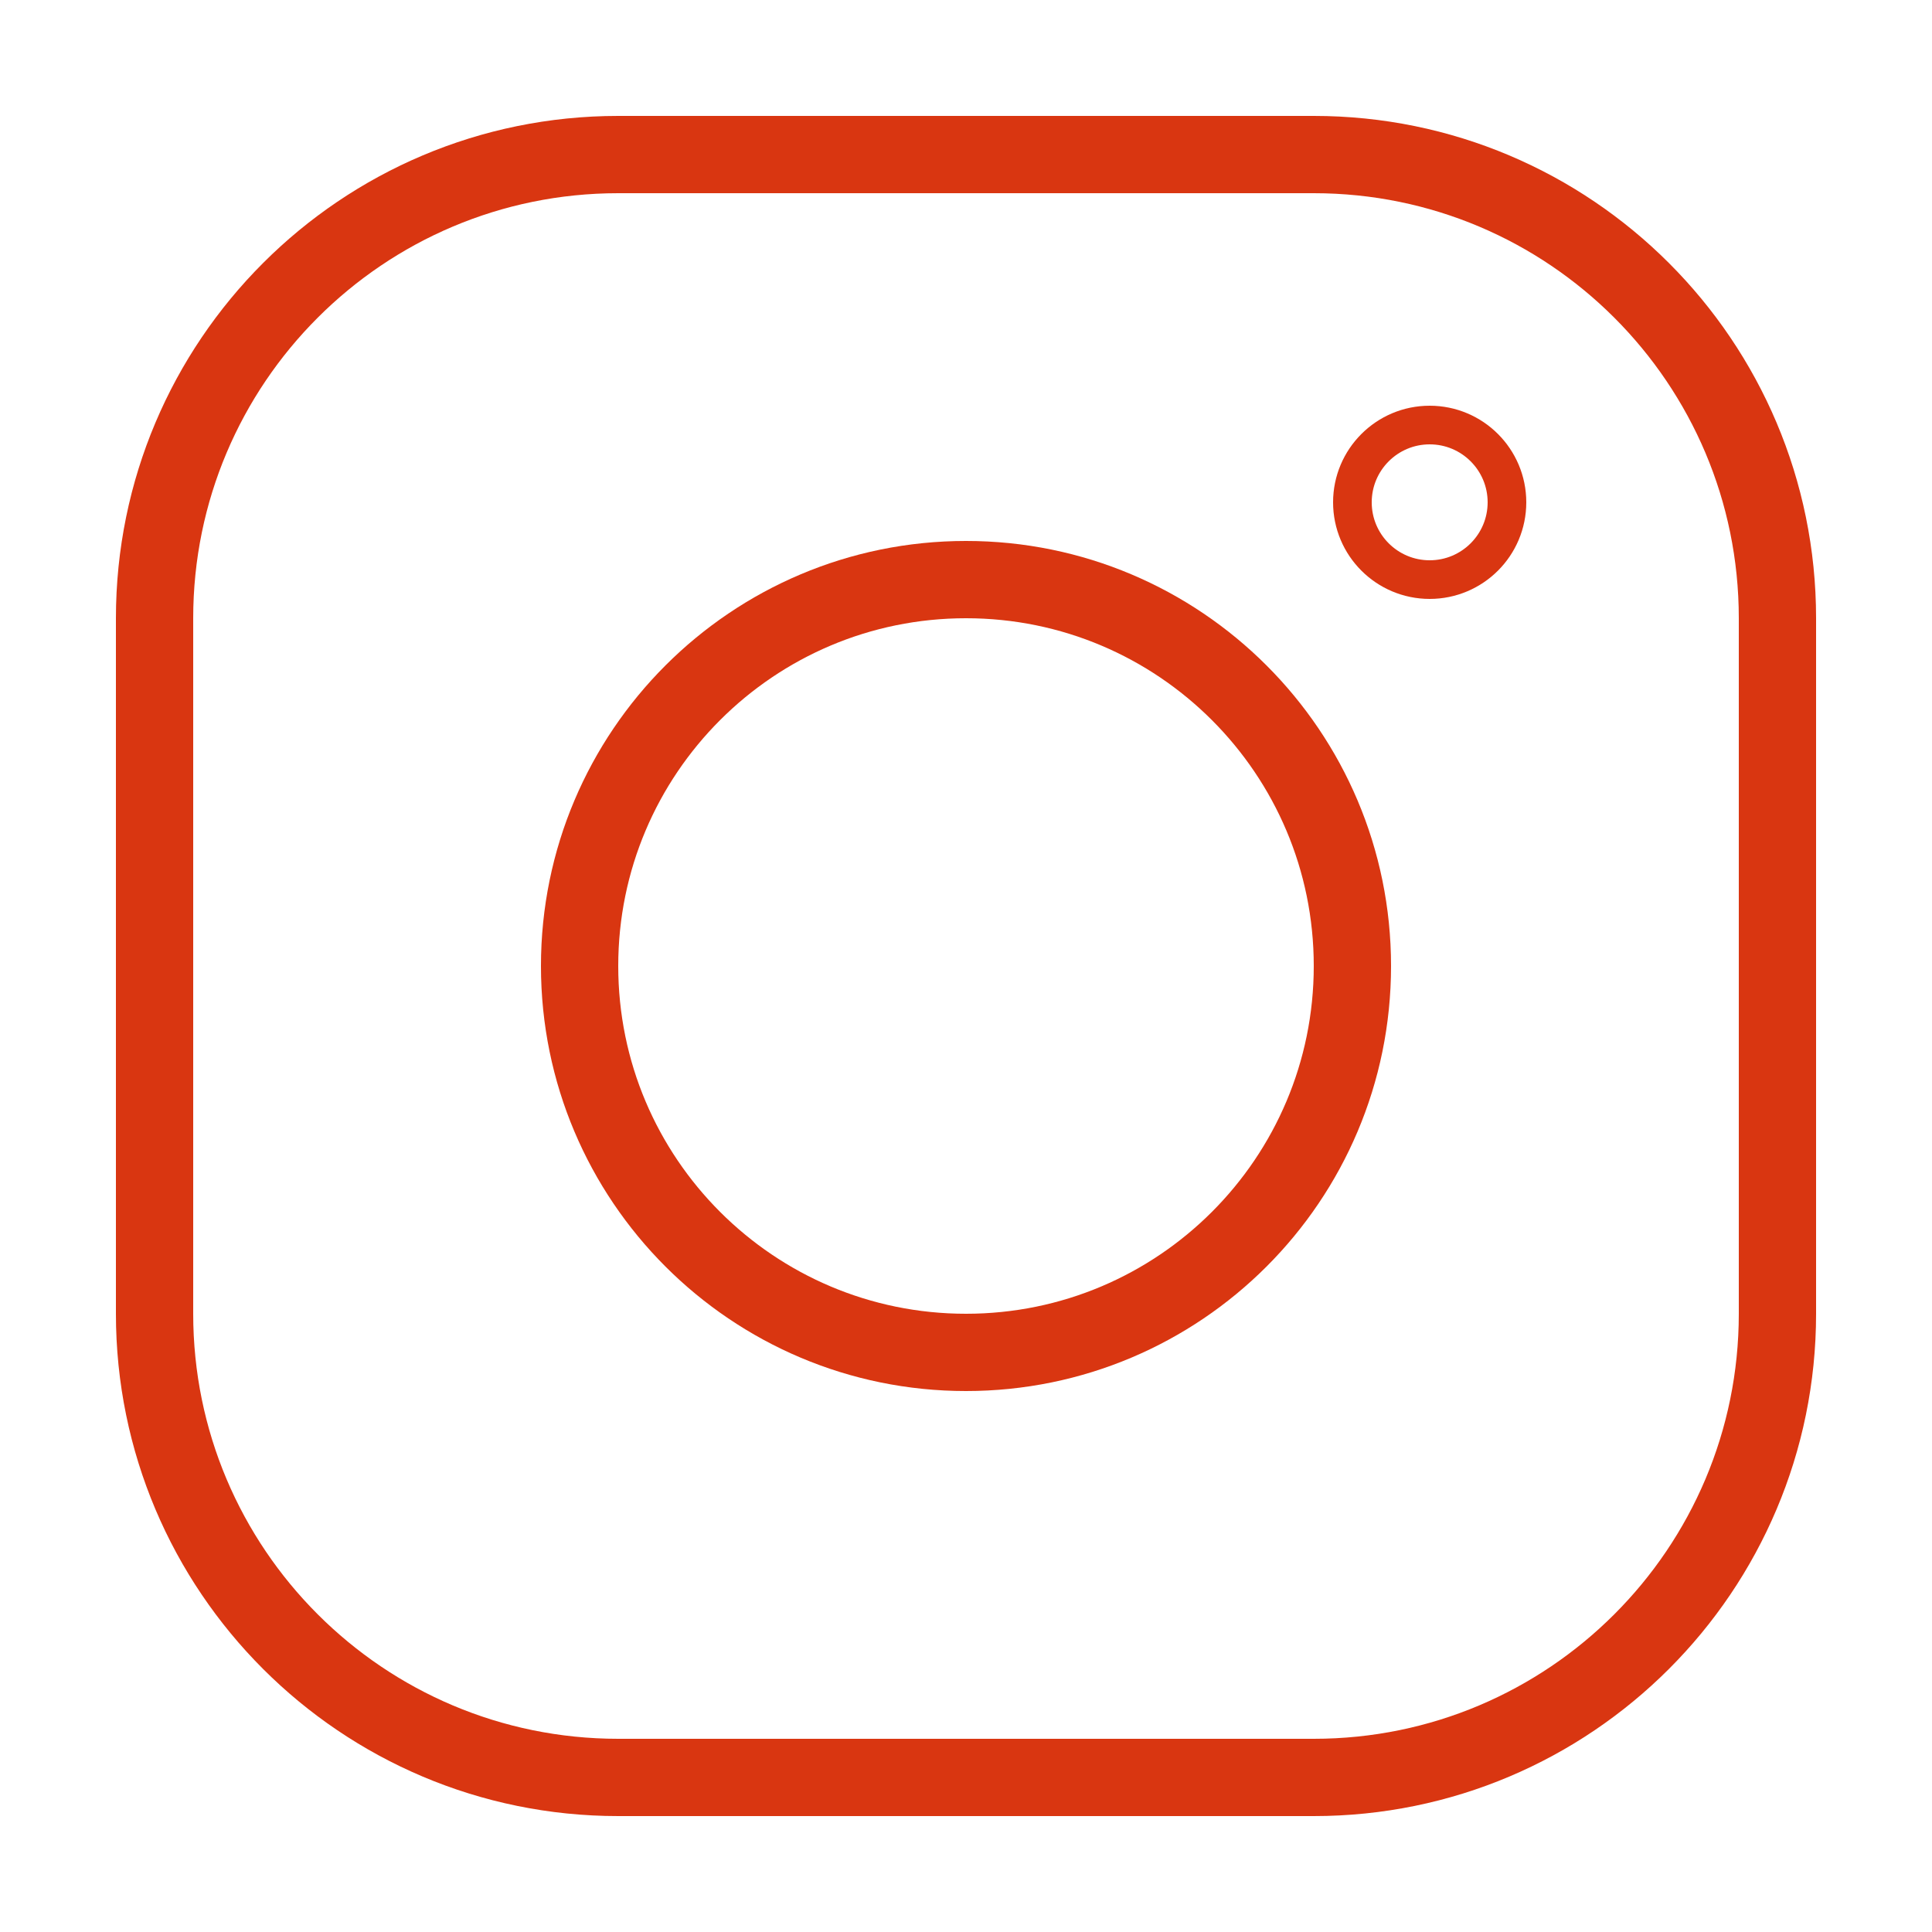
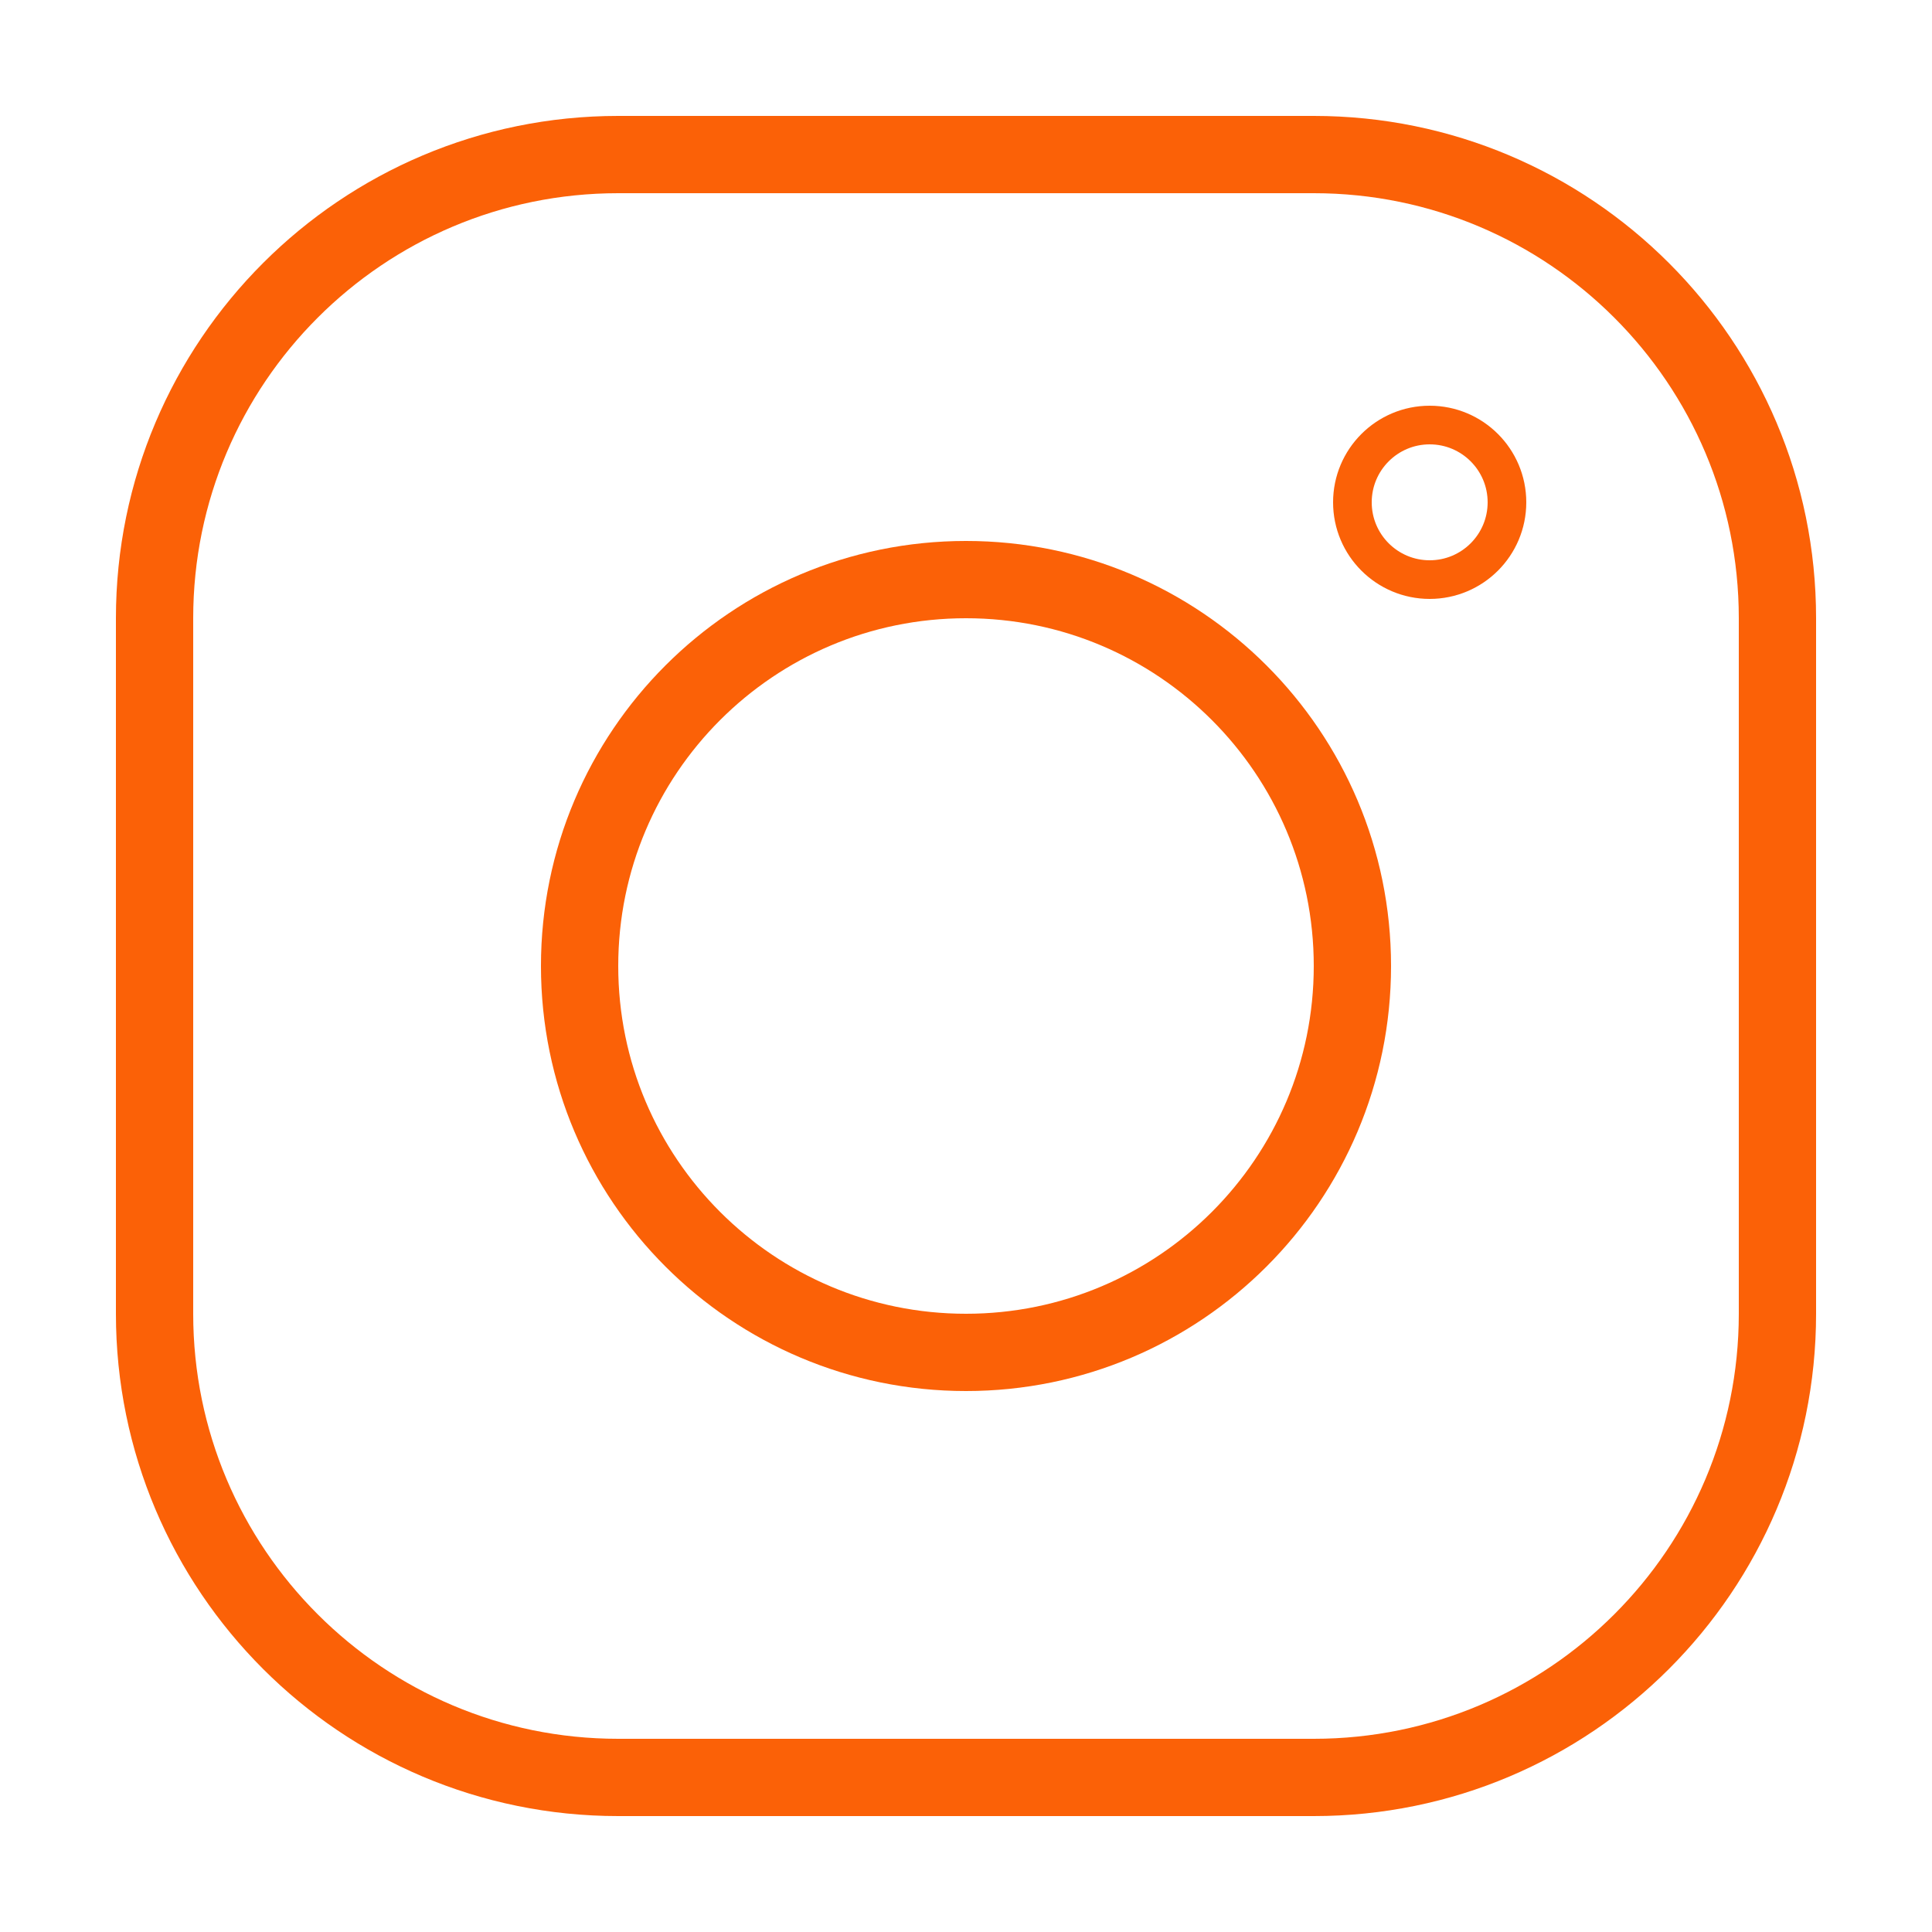
<svg xmlns="http://www.w3.org/2000/svg" fill="#000000" viewBox="0 0 50 50" width="50px" height="50px" version="1.1" id="svg1470">
  <defs id="defs1474" />
-   <path fill="none" stroke="#000000" stroke-miterlimit="10" stroke-width="2" d="M16,46h18c6.627,0,12-5.373,12-12V16c0-6.627-5.373-12-12-12H16C9.373,4,4,9.373,4,16v18C4,40.627,9.373,46,16,46z" id="path1464" style="stroke:#d93611;stroke-opacity:1" />
-   <path fill="none" stroke="#000000" stroke-miterlimit="10" stroke-width="2" d="M25 15A10 10 0 1 0 25 35A10 10 0 1 0 25 15Z" id="path1466" style="stroke:#d93611;stroke-opacity:1" />
-   <path d="M37 11A2 2 0 1 0 37 15A2 2 0 1 0 37 11Z" id="path1468" style="stroke:#d93611;stroke-opacity:1;fill:none;fill-opacity:1" />
+   <path fill="none" stroke="#000000" stroke-miterlimit="10" stroke-width="2" d="M16,46h18c6.627,0,12-5.373,12-12V16c0-6.627-5.373-12-12-12H16C9.373,4,4,9.373,4,16v18C4,40.627,9.373,46,16,46z" id="path1464" style="stroke:#fb6107;stroke-opacity:1" />
+   <path fill="none" stroke="#000000" stroke-miterlimit="10" stroke-width="2" d="M25 15A10 10 0 1 0 25 35A10 10 0 1 0 25 15Z" id="path1466" style="stroke:#fb6107;stroke-opacity:1" />
+   <path d="M37 11A2 2 0 1 0 37 15A2 2 0 1 0 37 11Z" id="path1468" style="stroke:#fb6107;stroke-opacity:1;fill:none;fill-opacity:1" />
</svg>
